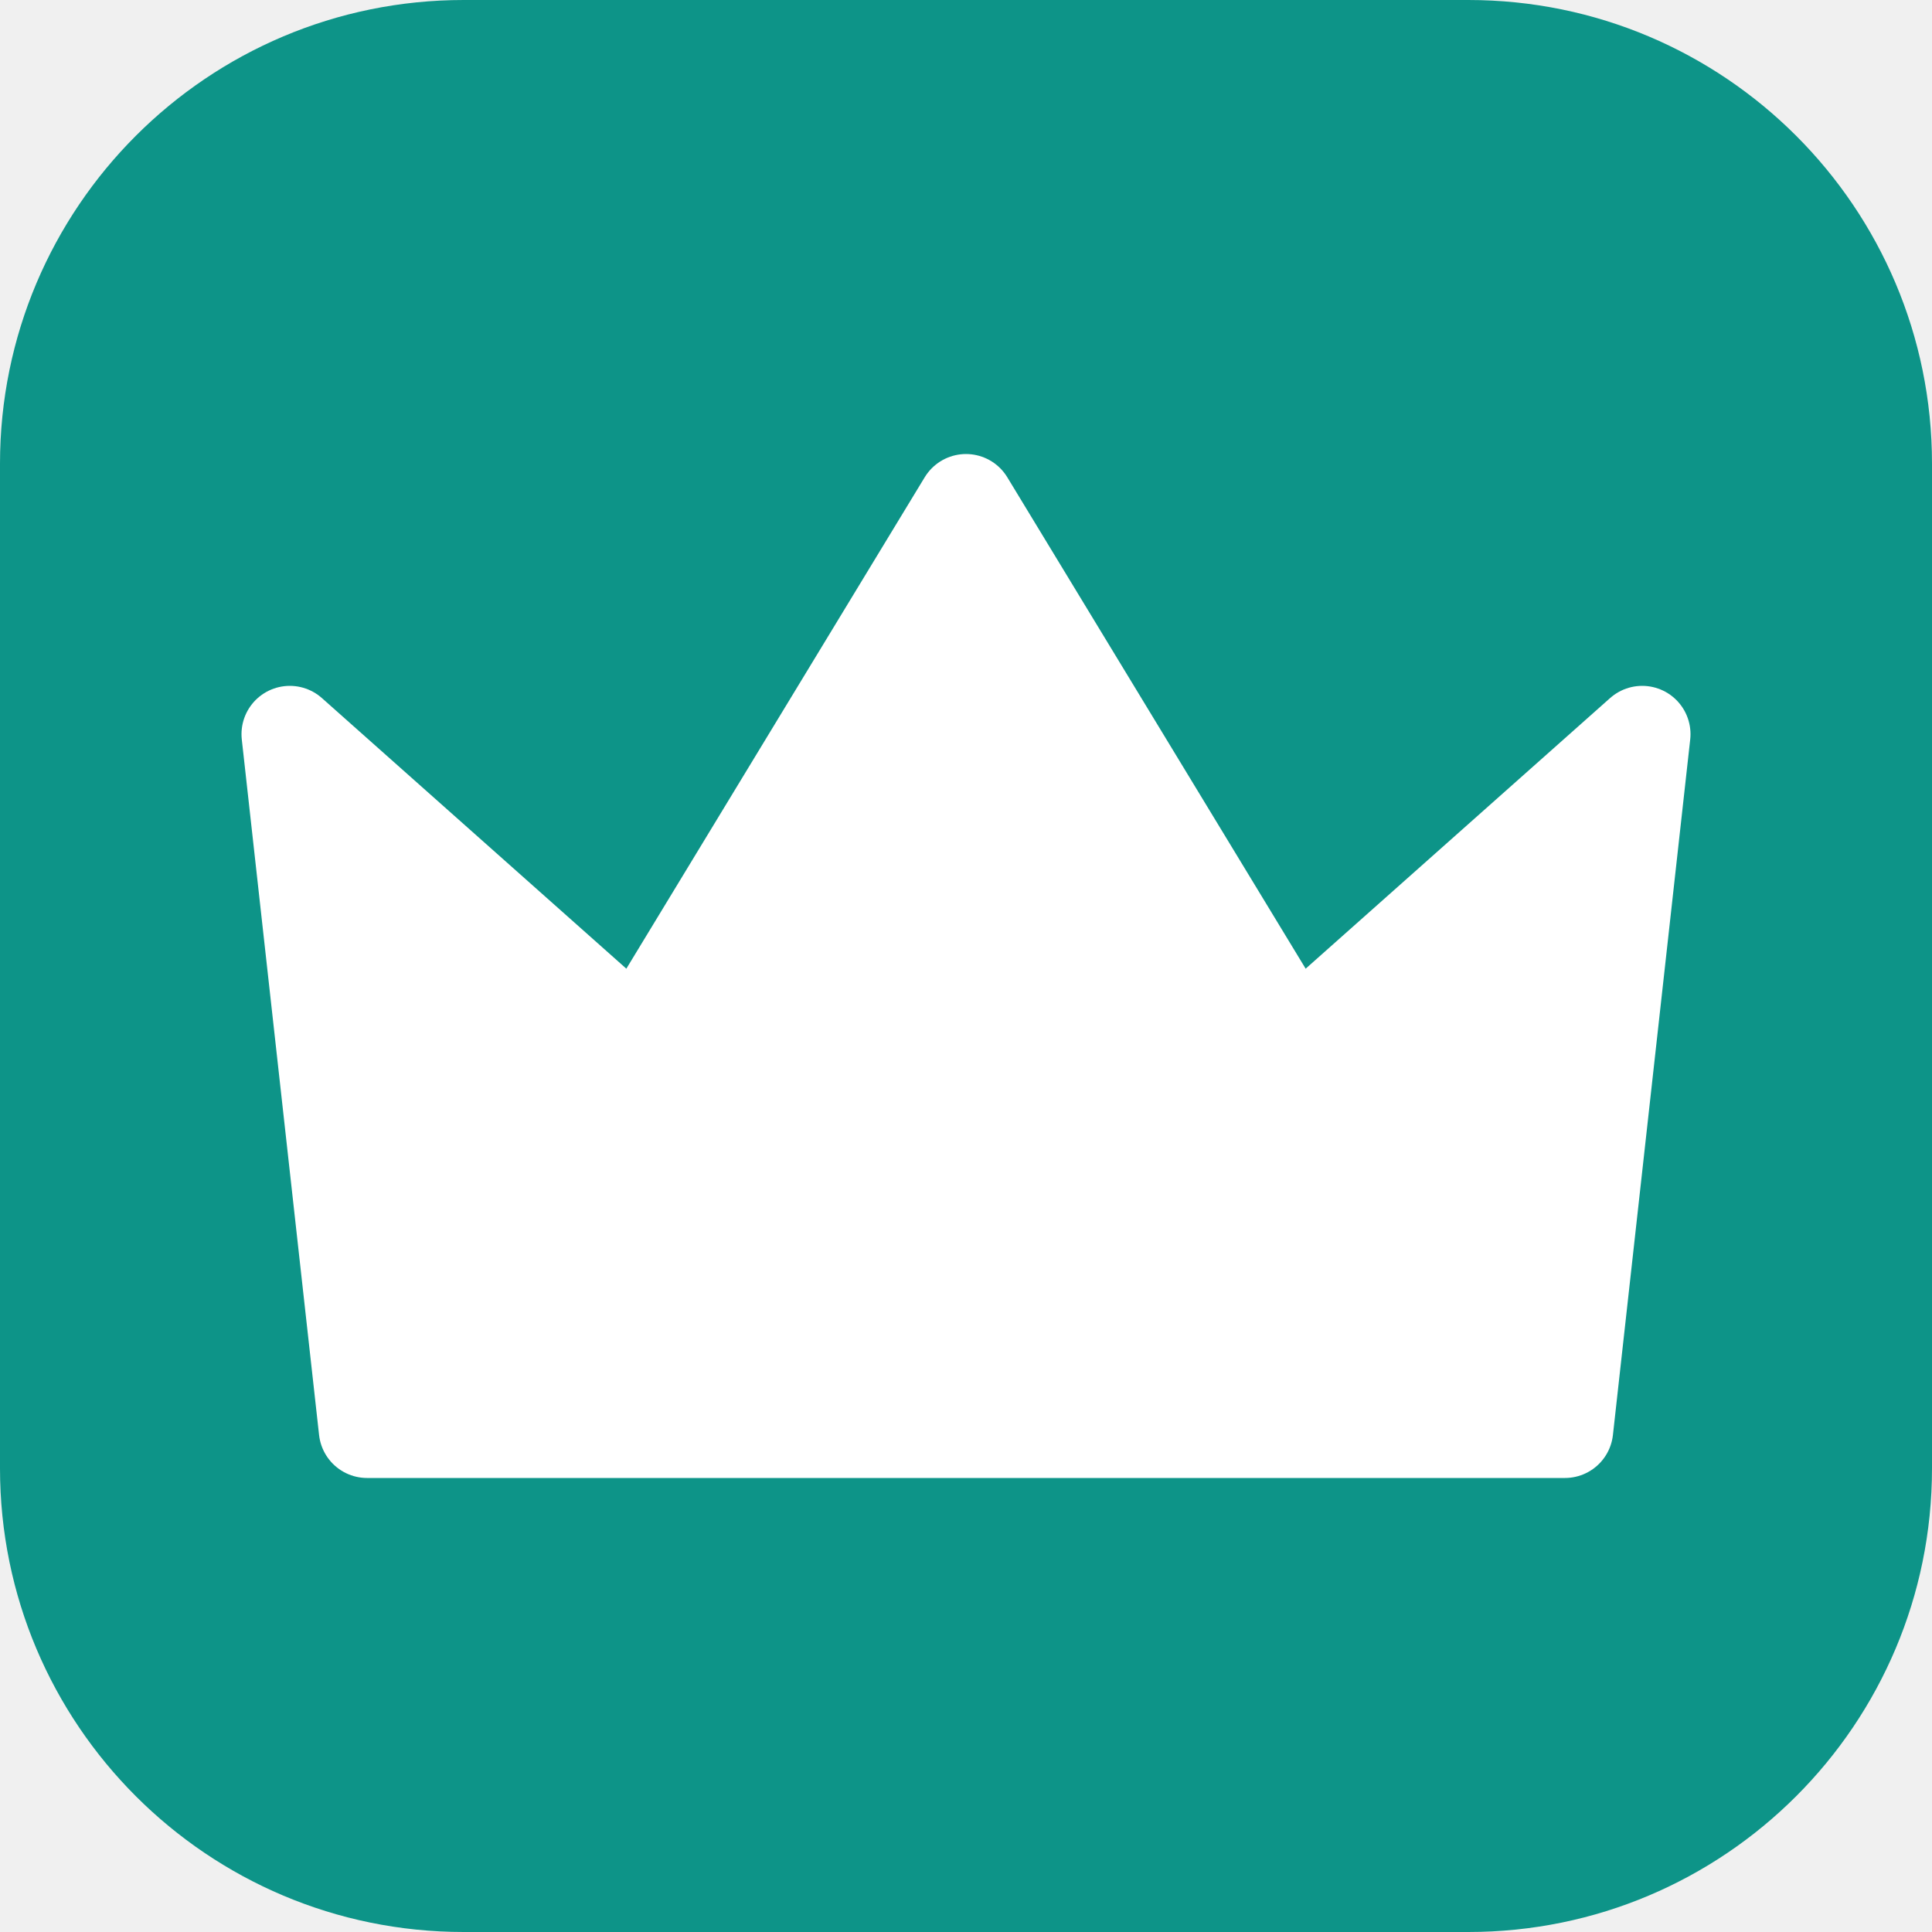
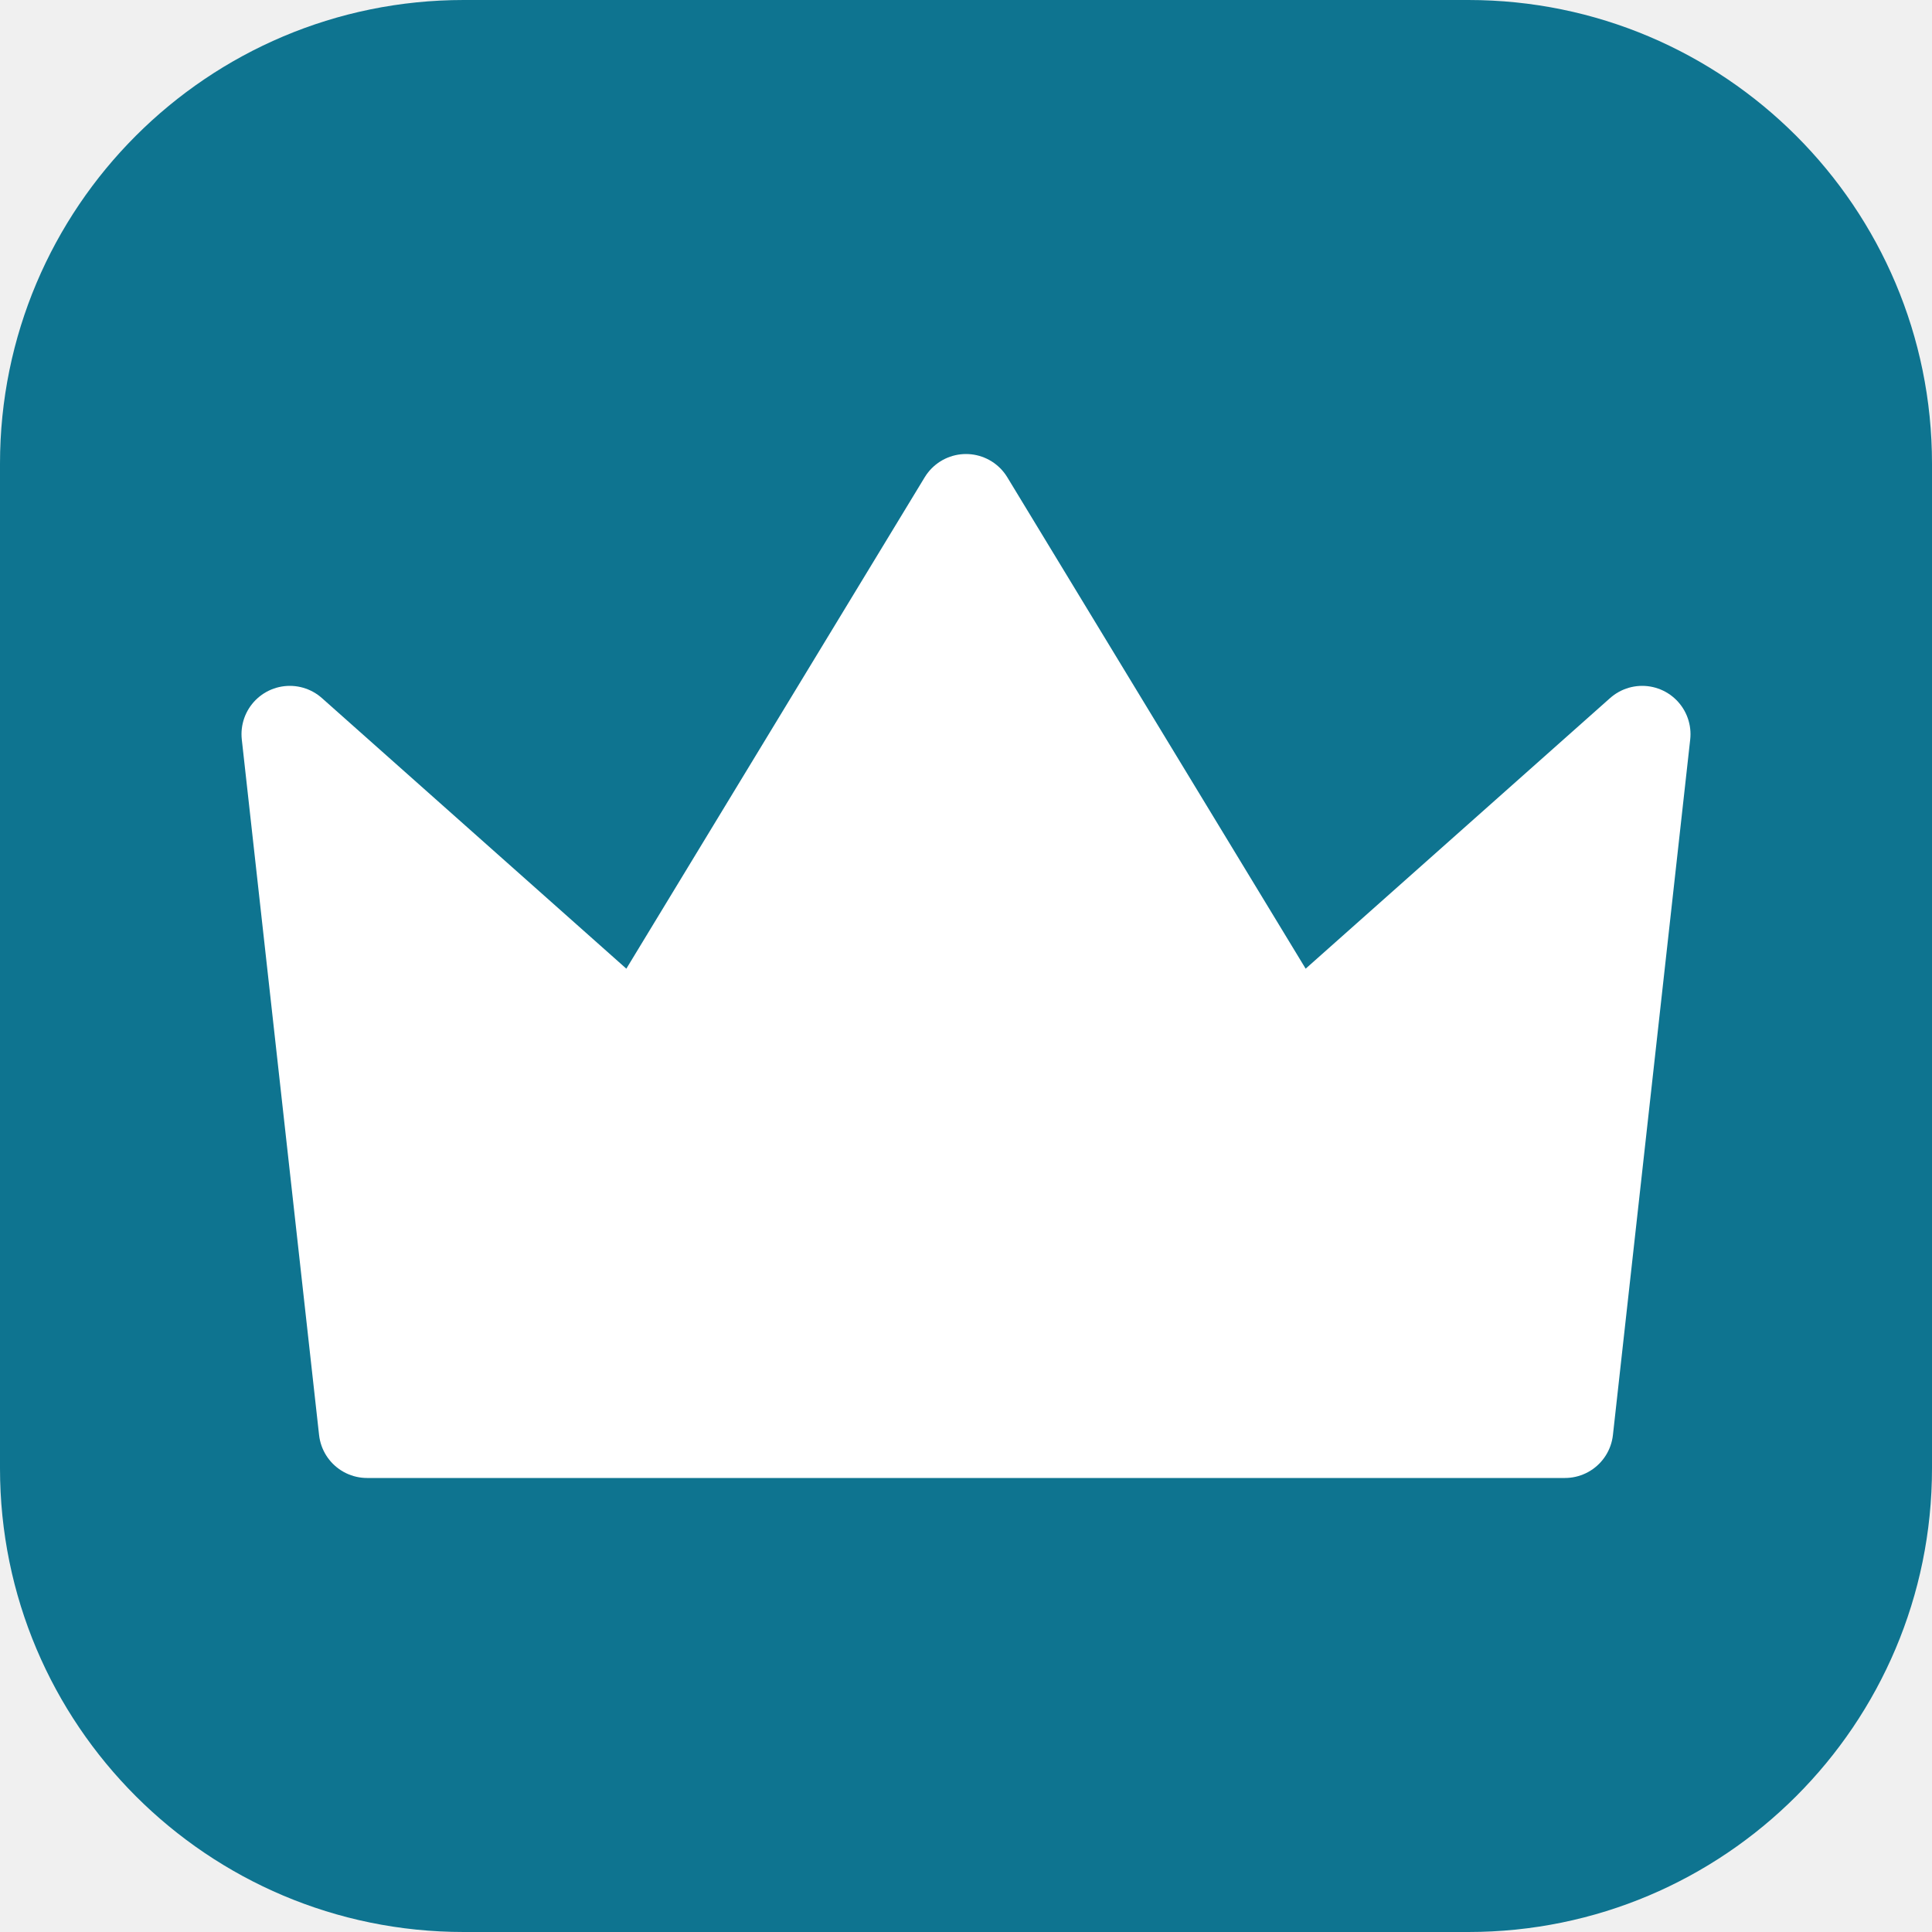
<svg xmlns="http://www.w3.org/2000/svg" viewBox="0 0 100 100">
-   <rect width="100" height="100" rx="24" fill="#0d9488" />
+   <rect width="100" height="100" rx="24" fill="#0e7490" />
  <path fill="#ffffff" stroke="#ffffff" stroke-width="5" stroke-linejoin="round" d="M15 38 L33 54 L50 26 L67 54 L85 38 L81 74 L19 74 Z" />
</svg>
